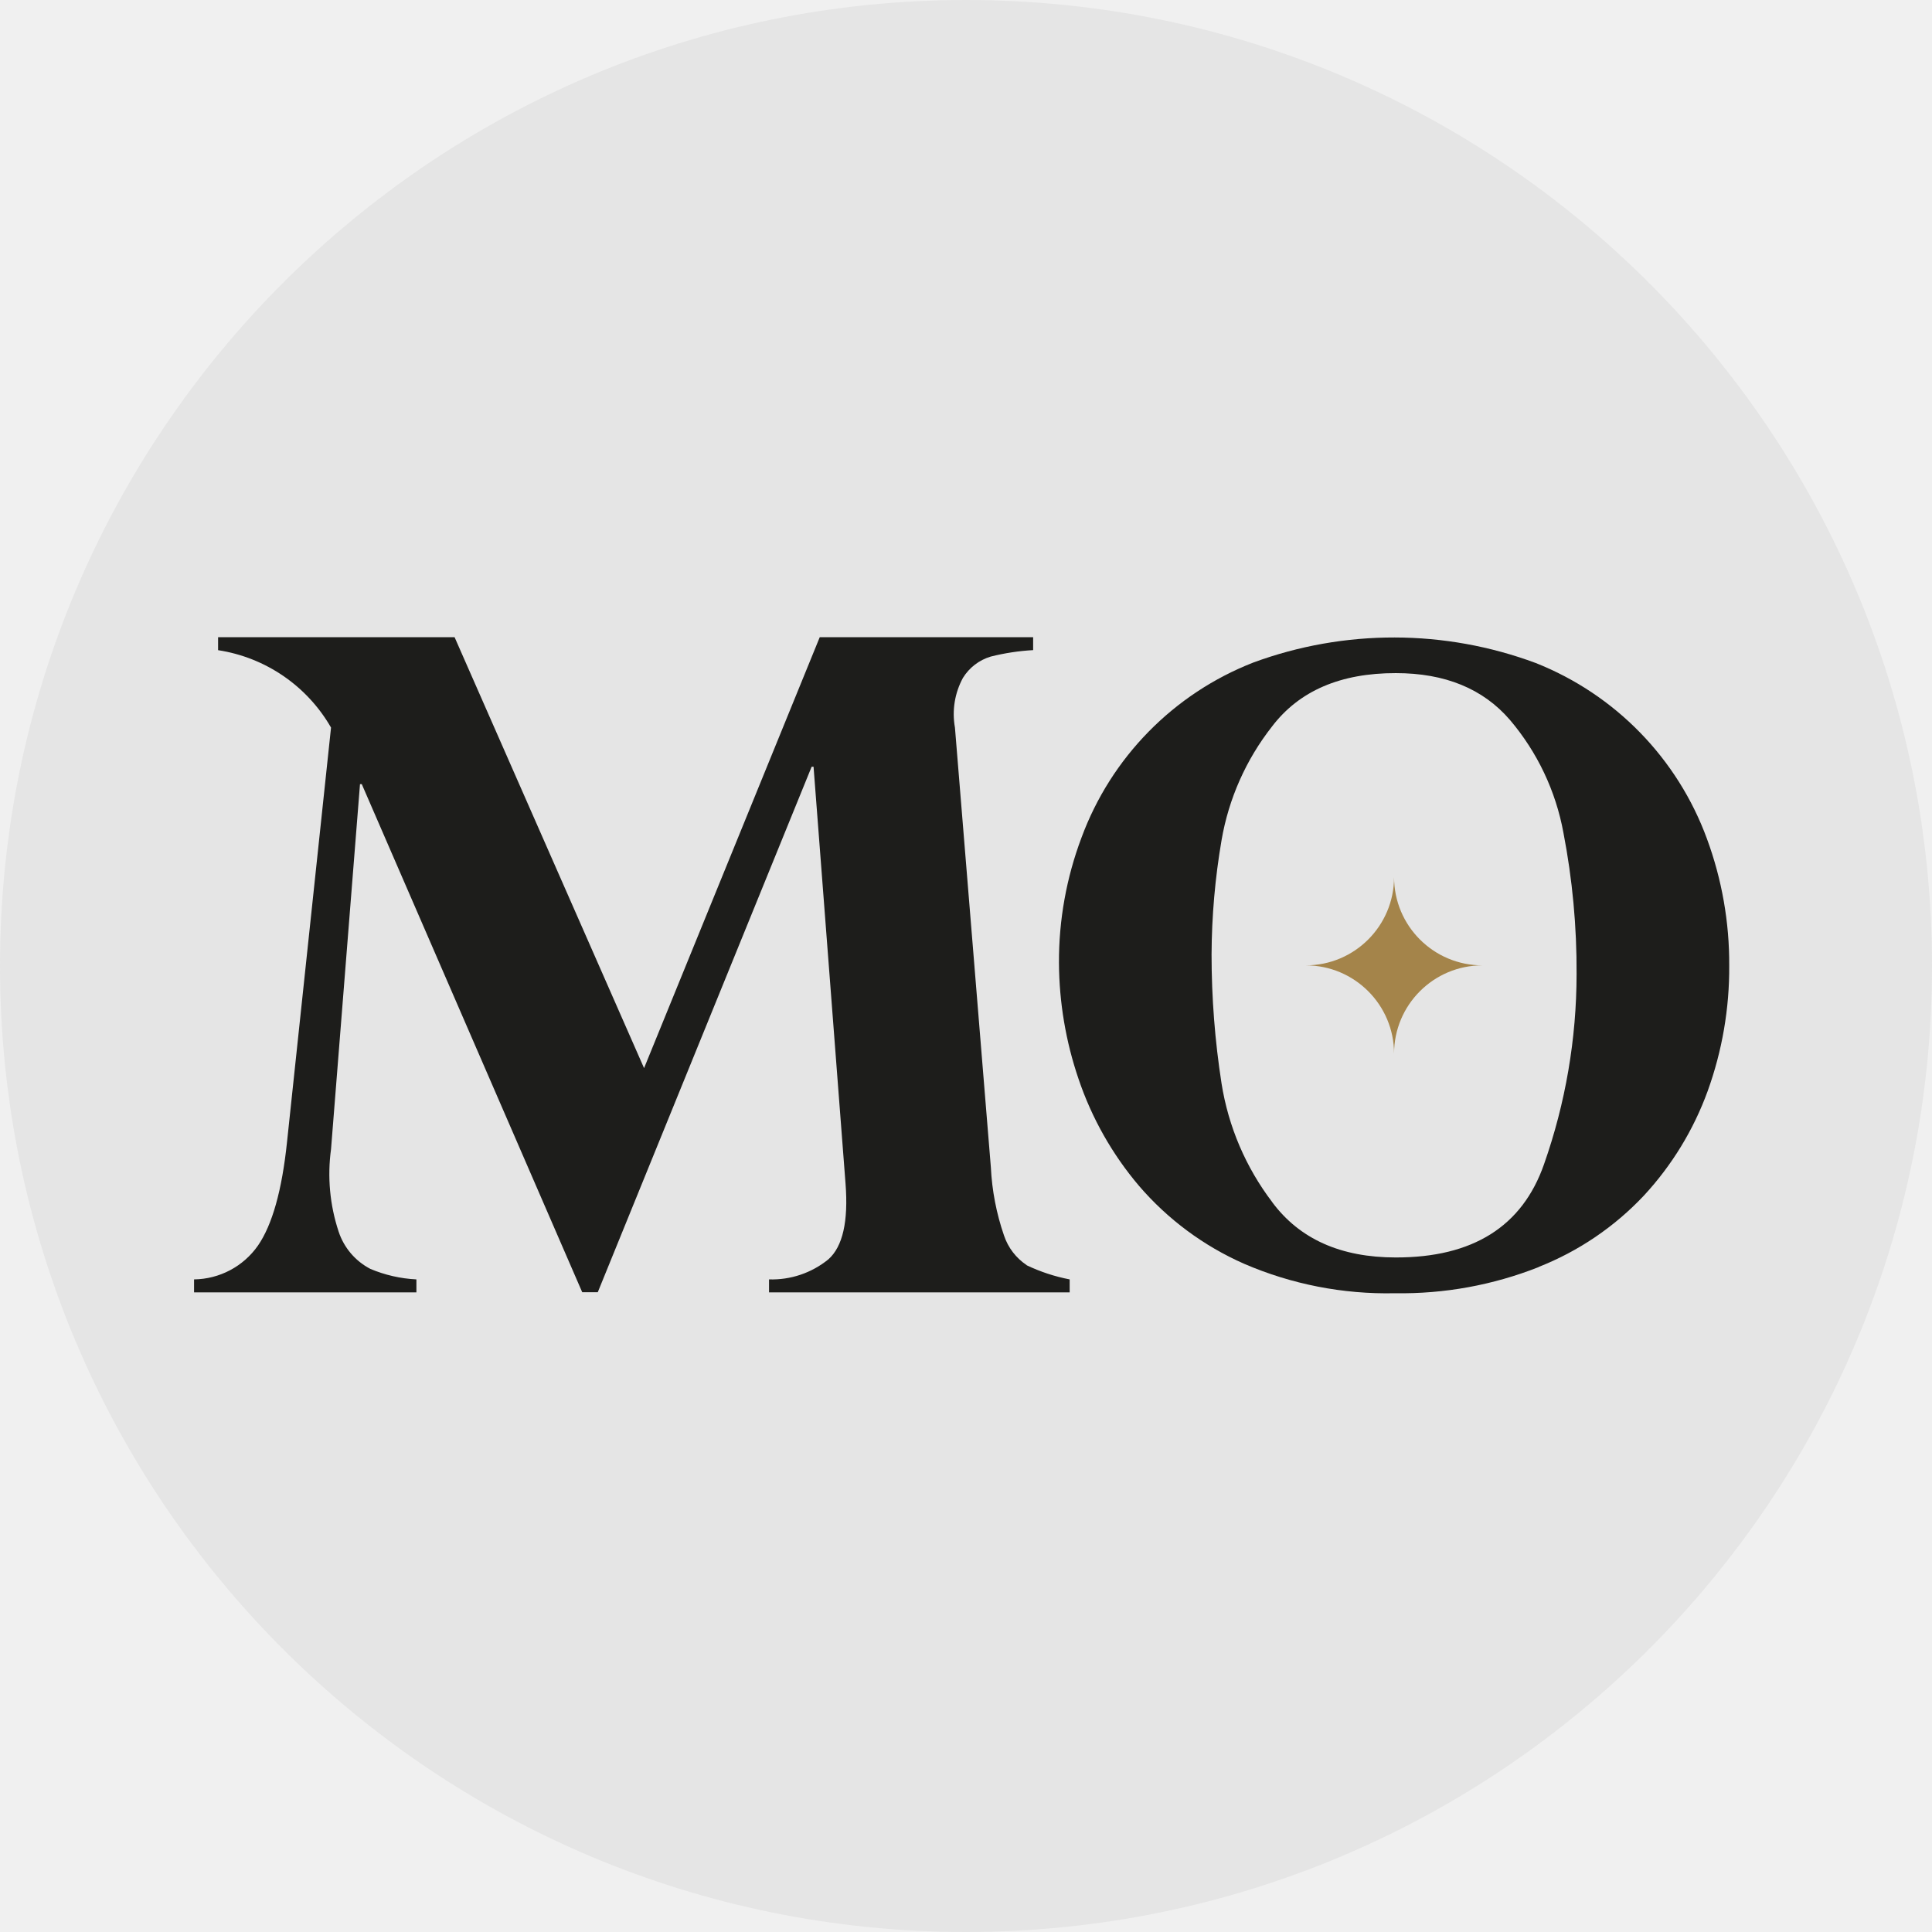
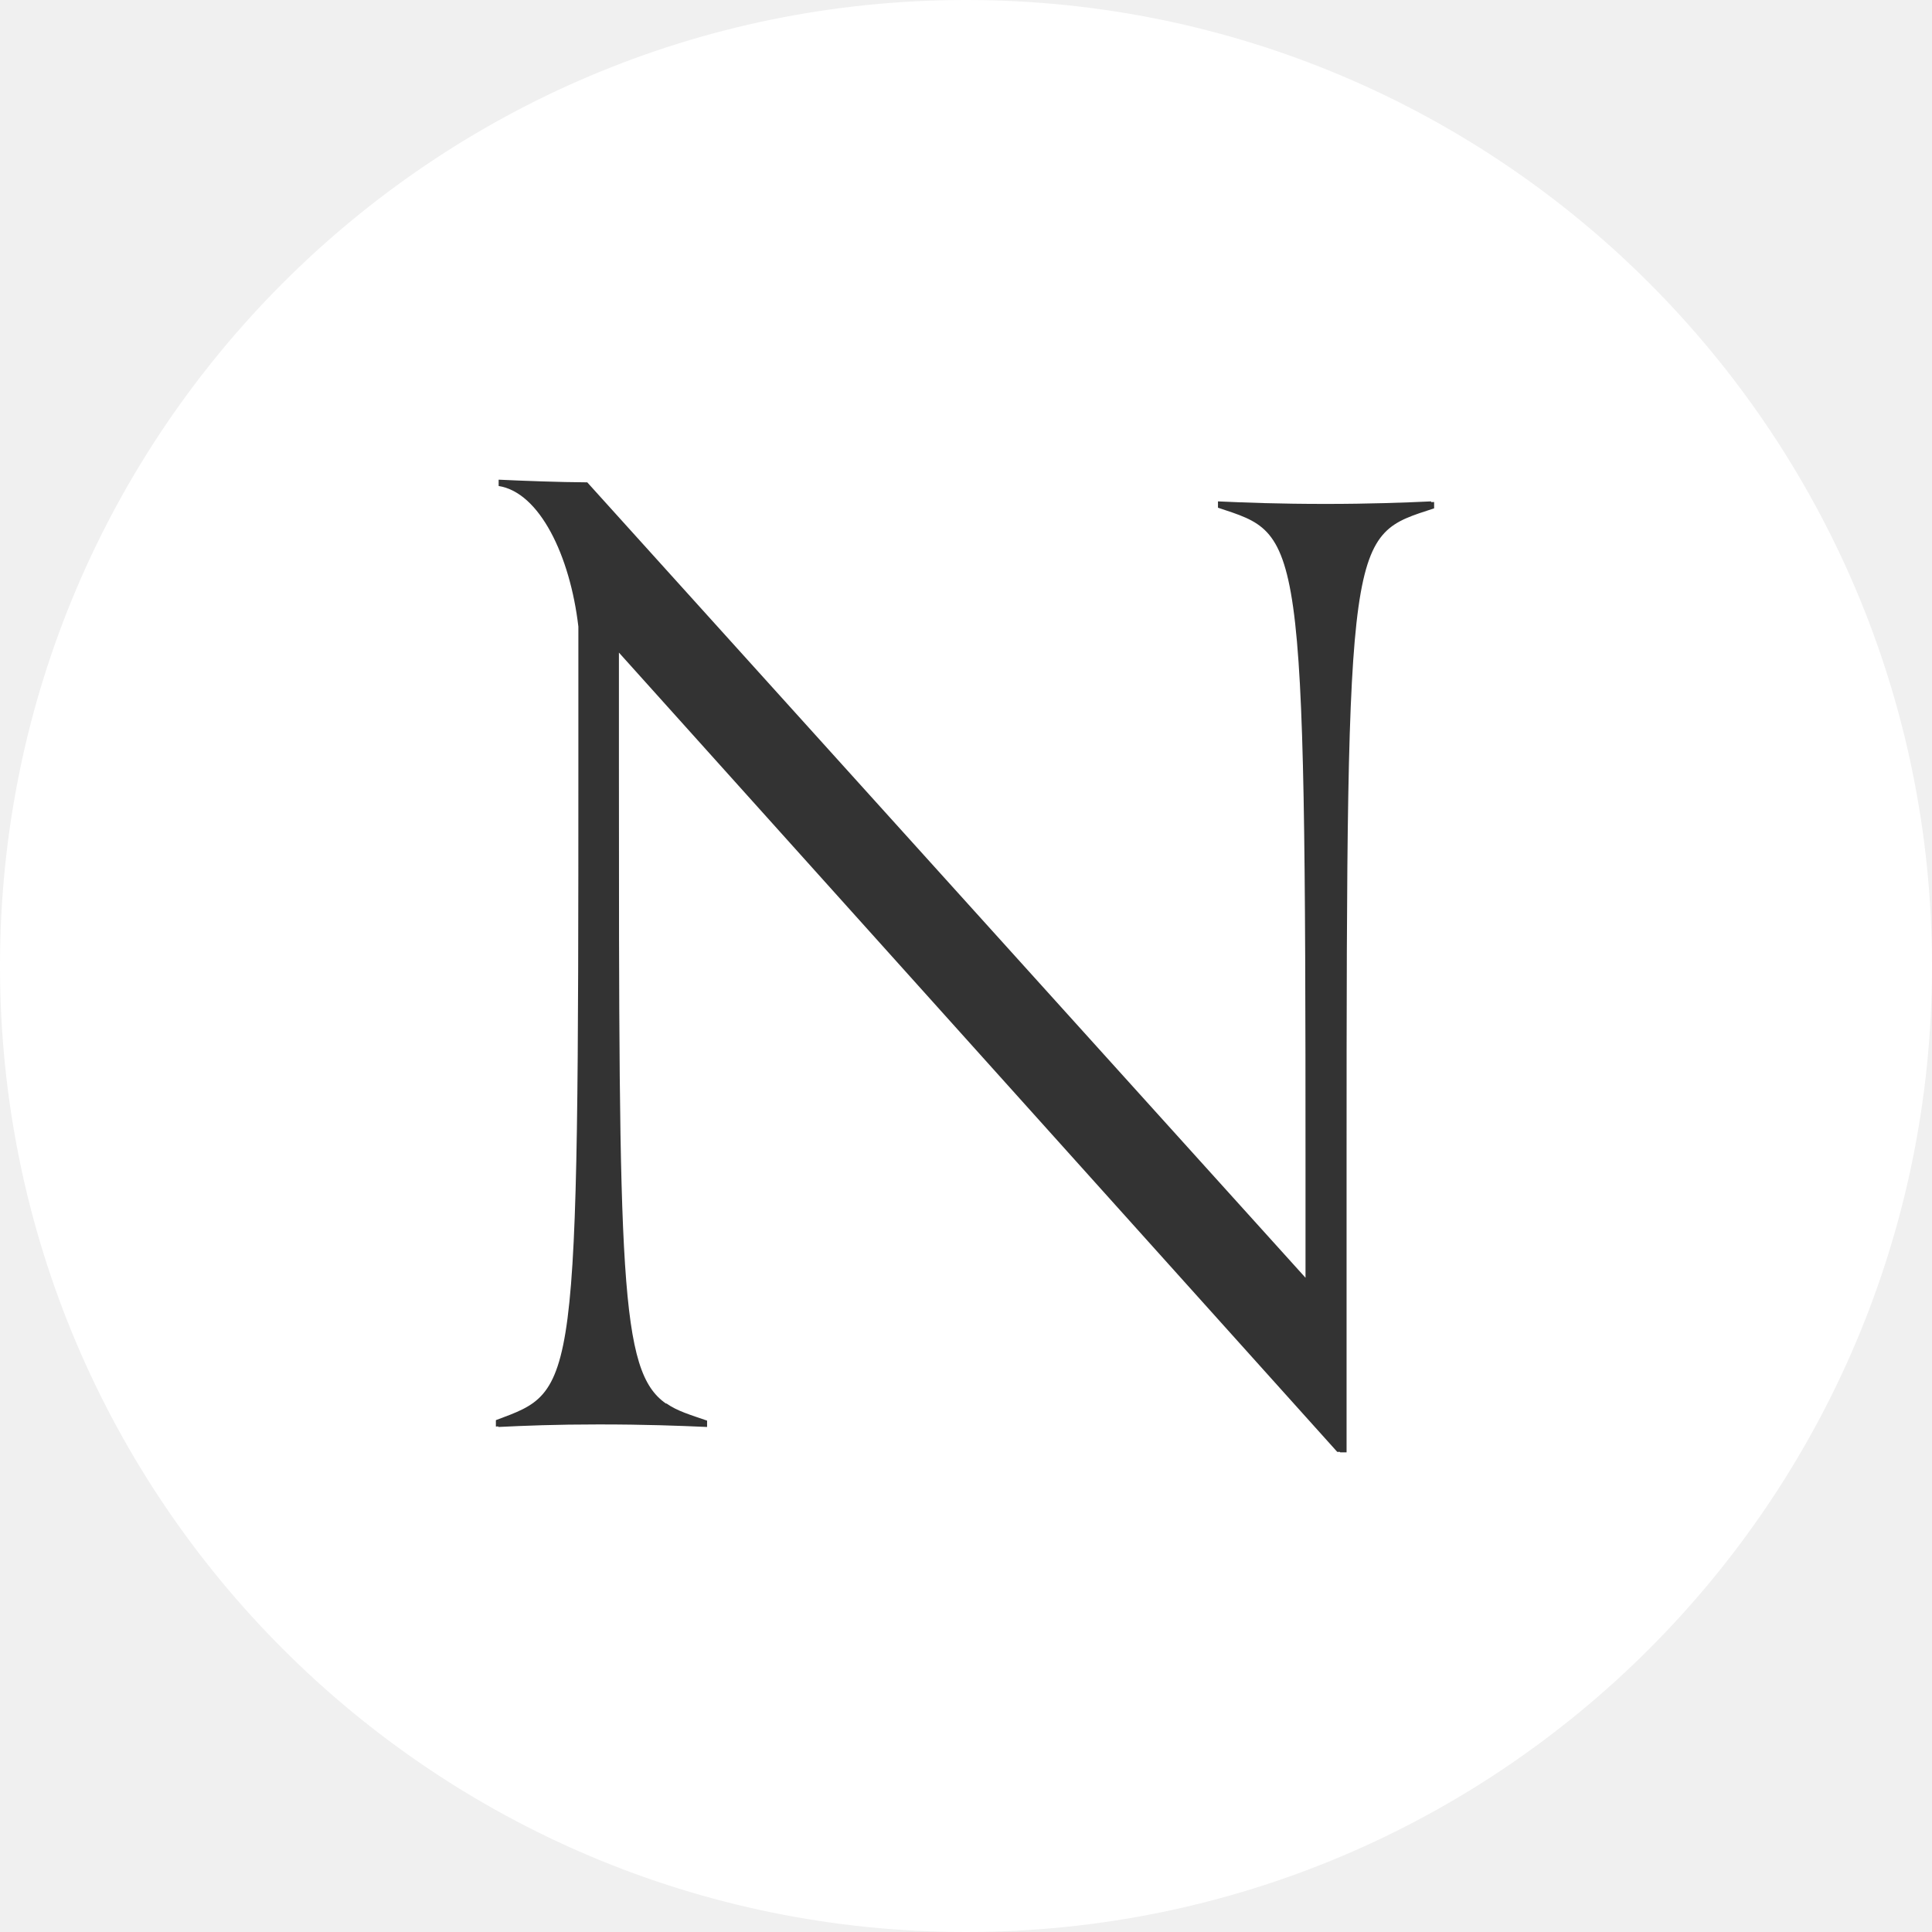
- <svg xmlns="http://www.w3.org/2000/svg" width="164" height="164" viewBox="0 0 164 164">
-   <g id="Gruppe_17" data-name="Gruppe 17" transform="translate(-988 -793)">
-     <circle id="Ellipse_14" data-name="Ellipse 14" cx="82" cy="82" r="82" transform="translate(988 793)" fill="#e5e5e5" />
-     <g id="Gruppe_16" data-name="Gruppe 16" transform="translate(-4.467 -1.909)">
-       <path id="Pfad_8" data-name="Pfad 8" d="M379.616,53.3a4.886,4.886,0,0,1-1.922-2.512,20.867,20.867,0,0,1-1.117-5.8L373.528,7.666a6.44,6.44,0,0,1,.676-4.209,4.168,4.168,0,0,1,2.362-1.814,19.209,19.209,0,0,1,3.6-.548V0H362.051L347.139,36.578,331.056,0H310.98V1.1a13.4,13.4,0,0,1,9.587,6.57l-3.736,35.182q-.644,6.152-2.469,8.793a6.725,6.725,0,0,1-5.422,2.867v1.1h18.874v-1.1a11.552,11.552,0,0,1-3.908-.891,5.52,5.52,0,0,1-2.695-3.167,15.569,15.569,0,0,1-.644-7l2.459-30.984h.15L341.889,55.6h1.321l18.155-44.608h.161l2.716,35.4q.37,4.8-1.46,6.42a7.6,7.6,0,0,1-5.035,1.7v1.1h25.52v-1.1a15.061,15.061,0,0,1-3.65-1.2Z" transform="translate(700 849)" fill="#1d1d1b" />
-       <path id="Pfad_9" data-name="Pfad 9" d="M418.042,53.454a24.711,24.711,0,0,0,8.943-6.066,26.25,26.25,0,0,0,5.4-8.847,30.749,30.749,0,0,0,1.836-10.672,30.648,30.648,0,0,0-1.89-10.758A25.476,25.476,0,0,0,417.8,2.189a34.533,34.533,0,0,0-23.974-.043,25.4,25.4,0,0,0-14.59,14.869,29.82,29.82,0,0,0-1.911,10.629,31.036,31.036,0,0,0,1.664,9.856,27.733,27.733,0,0,0,5.132,9.072,25.1,25.1,0,0,0,8.922,6.613,30.581,30.581,0,0,0,12.8,2.5,31.8,31.8,0,0,0,12.207-2.222Zm-22.61-5.5a22.418,22.418,0,0,1-4.305-10.07,71.192,71.192,0,0,1-.848-10.951,58.975,58.975,0,0,1,.848-9.705,21.531,21.531,0,0,1,4.284-9.652q3.462-4.541,10.511-4.531,6.264,0,9.684,3.972a20.5,20.5,0,0,1,4.541,9.577,61.536,61.536,0,0,1,1.117,12A48.742,48.742,0,0,1,418.5,44.736q-2.77,7.923-12.583,7.912-7.005,0-10.489-4.692Z" transform="translate(705.033 849.002)" fill="#1d1d1b" />
-       <path id="Pfad_10" data-name="Pfad 10" d="M404.324,33.938h0a7.494,7.494,0,0,0-7.494-7.494h0a7.494,7.494,0,0,0,7.494-7.494h0a7.494,7.494,0,0,0,7.494,7.494h0A7.494,7.494,0,0,0,404.324,33.938Z" transform="translate(706.48 850.411)" fill="#a4844a" />
-     </g>
+ <svg xmlns="http://www.w3.org/2000/svg" width="300" height="300" viewBox="0 0 300 300">
+   <g id="Gruppe_8" data-name="Gruppe 8" transform="translate(-10 -10)">
+     <circle id="Ellipse_1" data-name="Ellipse 1" cx="150" cy="150" r="150" transform="translate(10 10)" fill="#fff" />
+     <path id="Pfad_1" data-name="Pfad 1" d="M145.229,3.371c-4.137.192-9.659.394-16.354.394-7.292,0-12.419-.2-16.748-.394v.981c13.006,4.339,13.593,2.761,13.593,102.473v17.1L14.576.842,14.185.408h-.4C10.191.394,4.338.188.43,0V.982c6.36,1,11.089,10.814,12.379,21.832V43.958c0,98.538-.2,97.355-12.809,102.079v.991l.387-.017v.084c4.137-.2,8.865-.394,15.564-.394,7.29,0,12.412.2,16.845.394v-.985c-2.561-.887-4.63-1.478-6.3-2.66h-.1c-7.191-5.024-7.29-19.5-7.29-99.2v-17.4L130.645,150.962h.4l.065.072h.985V105.719c0-98.51.394-96.933,13.594-101.267V3.466c-.132.006-.325.011-.459.017Z" transform="translate(87 84.484)" fill="#333" />
  </g>
</svg>
